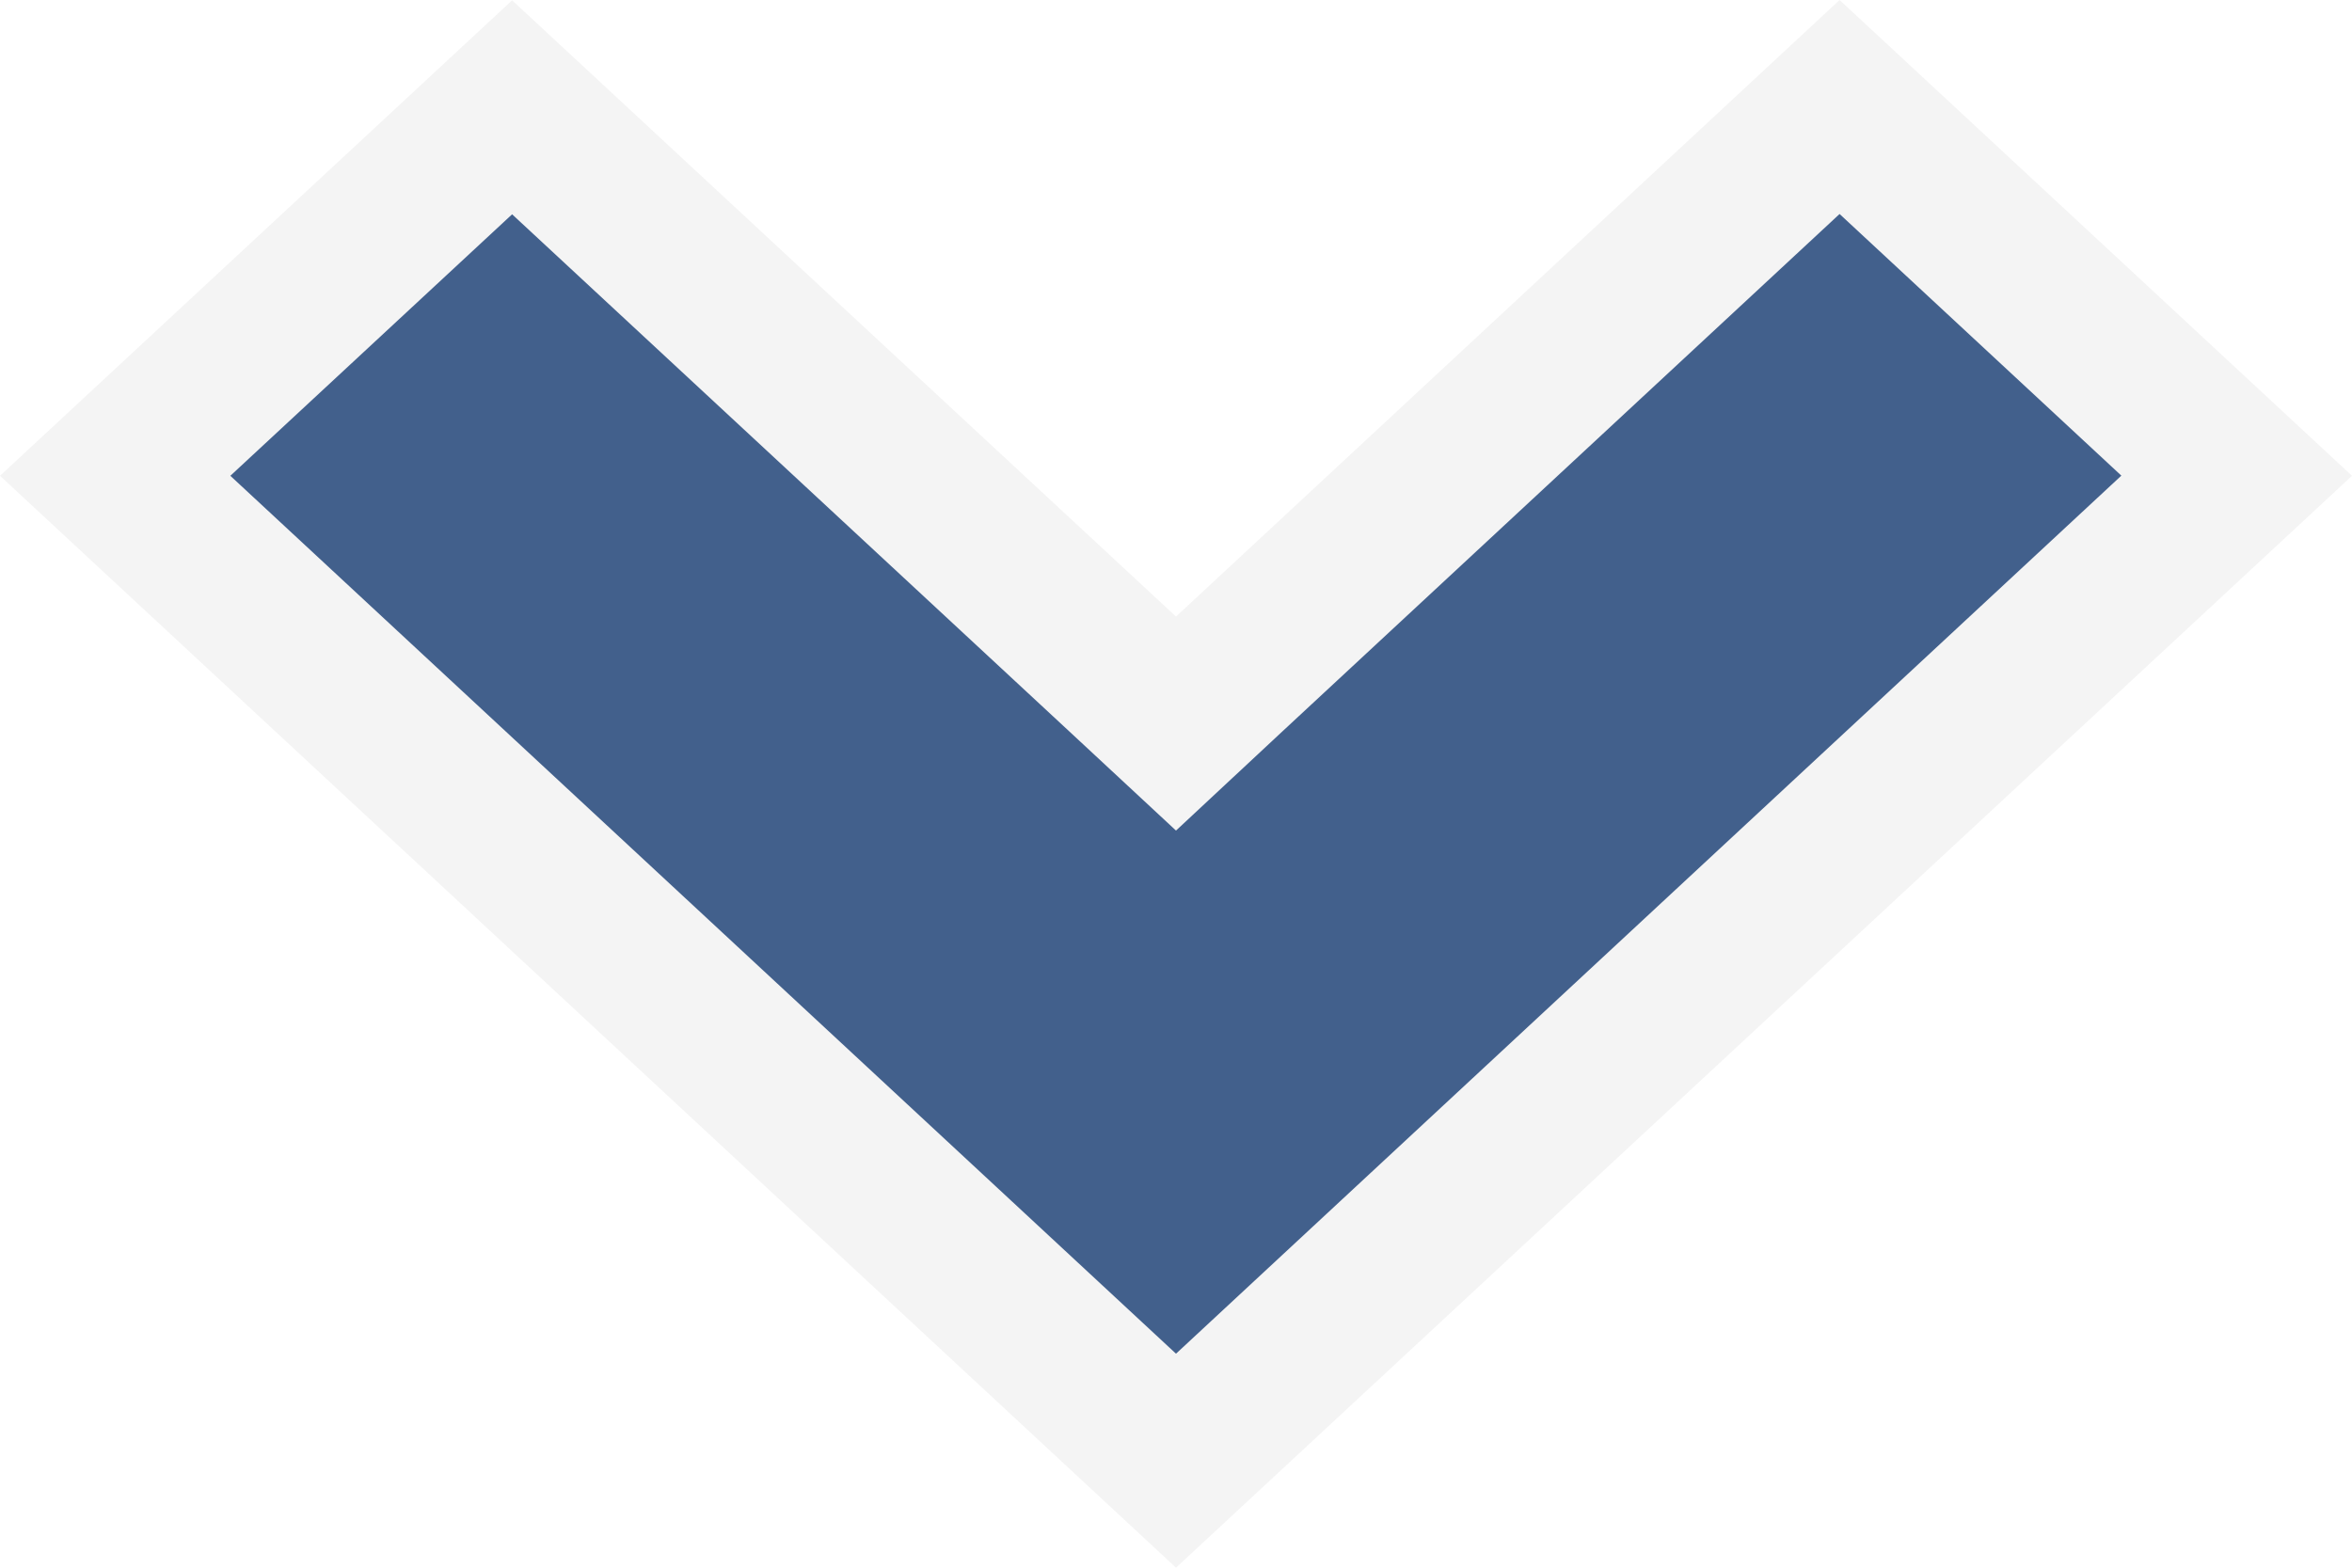
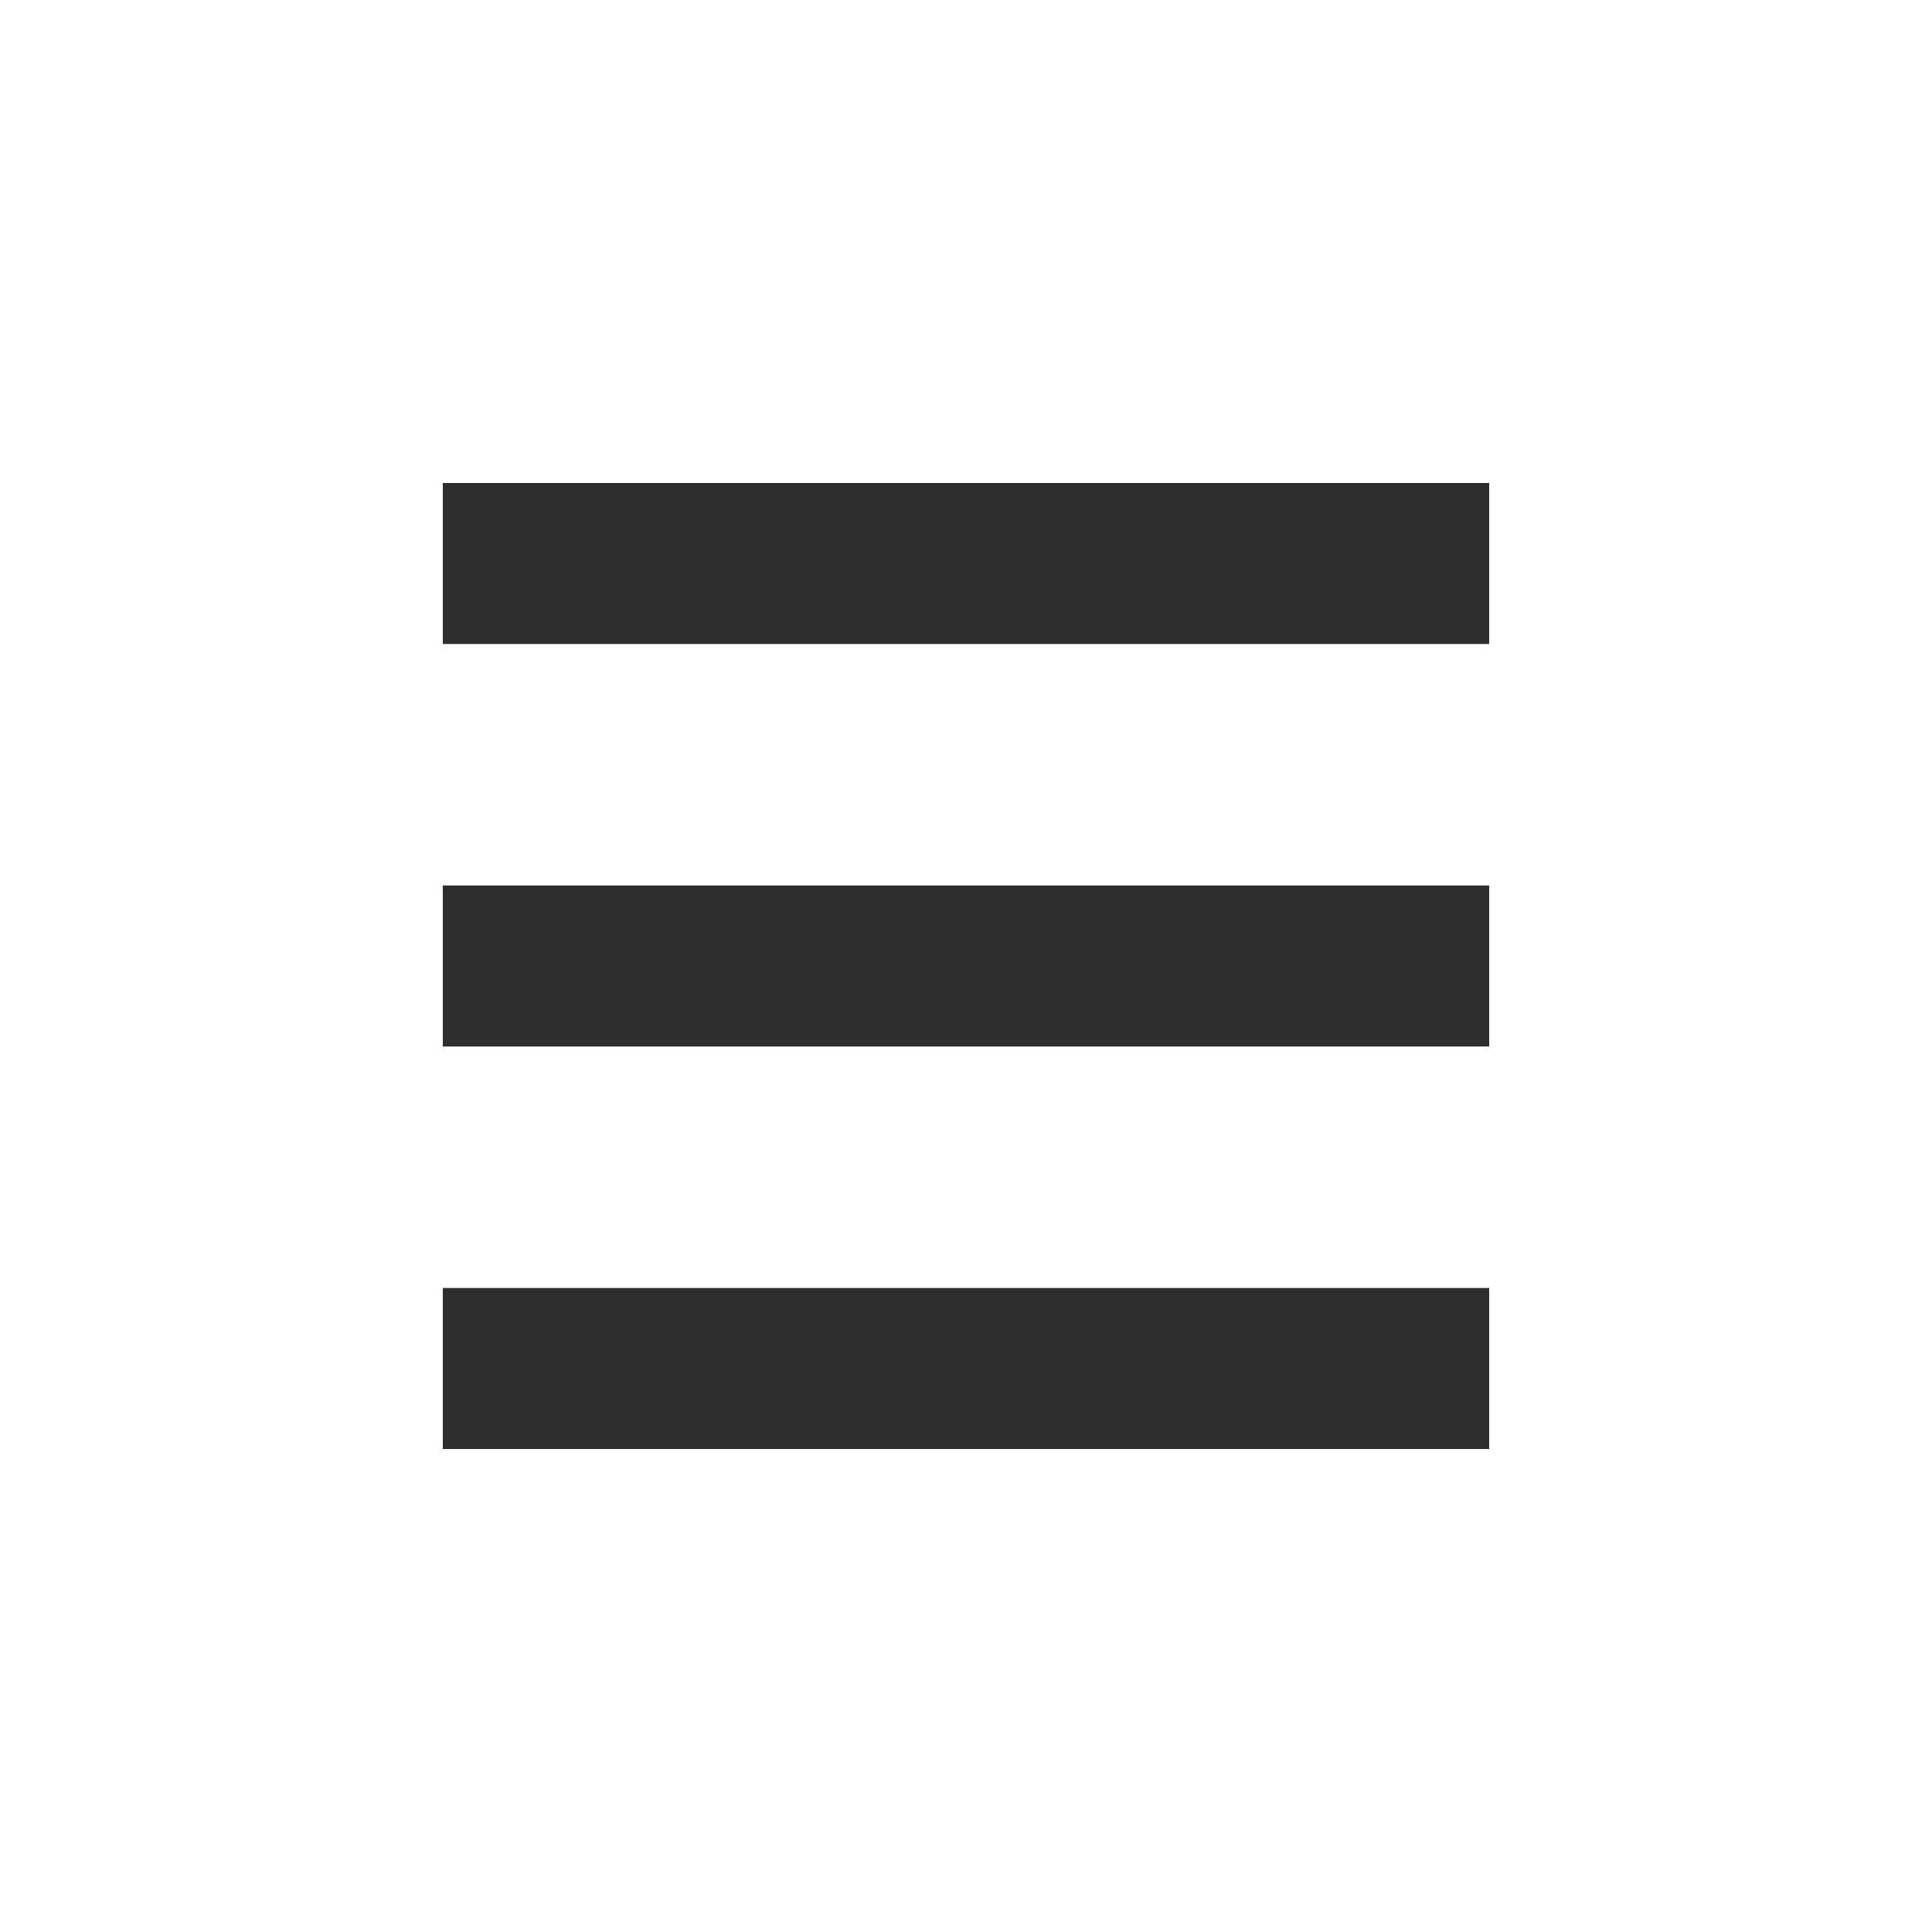
- <svg xmlns="http://www.w3.org/2000/svg" version="1.1" id="Calque_1" x="0px" y="0px" width="15px" height="10px" viewBox="0 0 15 10" enable-background="new 0 0 15 10" xml:space="preserve">
-   <g>
-     <polygon fill="#42608C" points="7.501,9.319 0.735,3.035 3.267,0.682 7.162,4.299 7.501,4.616 7.84,4.299 11.732,0.682    14.266,3.035  " />
-     <path fill="#F4F4F4" d="M11.732,0L15,3.035L7.5,10L0,3.035l3.266-3.033L7.5,3.933L11.732,0 M11.732,1.365l-3.553,3.3L7.5,5.298   L6.82,4.666L3.266,1.367L1.469,3.035l6.031,5.6l6.029-5.601L11.732,1.365L11.732,1.365z" />
-   </g>
+ <svg xmlns="http://www.w3.org/2000/svg" width="15" height="15" viewBox="0 0 15 15" fill="none">
+   <path d="M11.562 3.75H3.438V5H11.562V3.75Z" fill="#2D2D2D" />
+   <path d="M11.562 10H3.438V11.25H11.562V10Z" fill="#2D2D2D" />
+   <path d="M11.562 6.875H3.438V8.125H11.562V6.875Z" fill="#2D2D2D" />
</svg>
